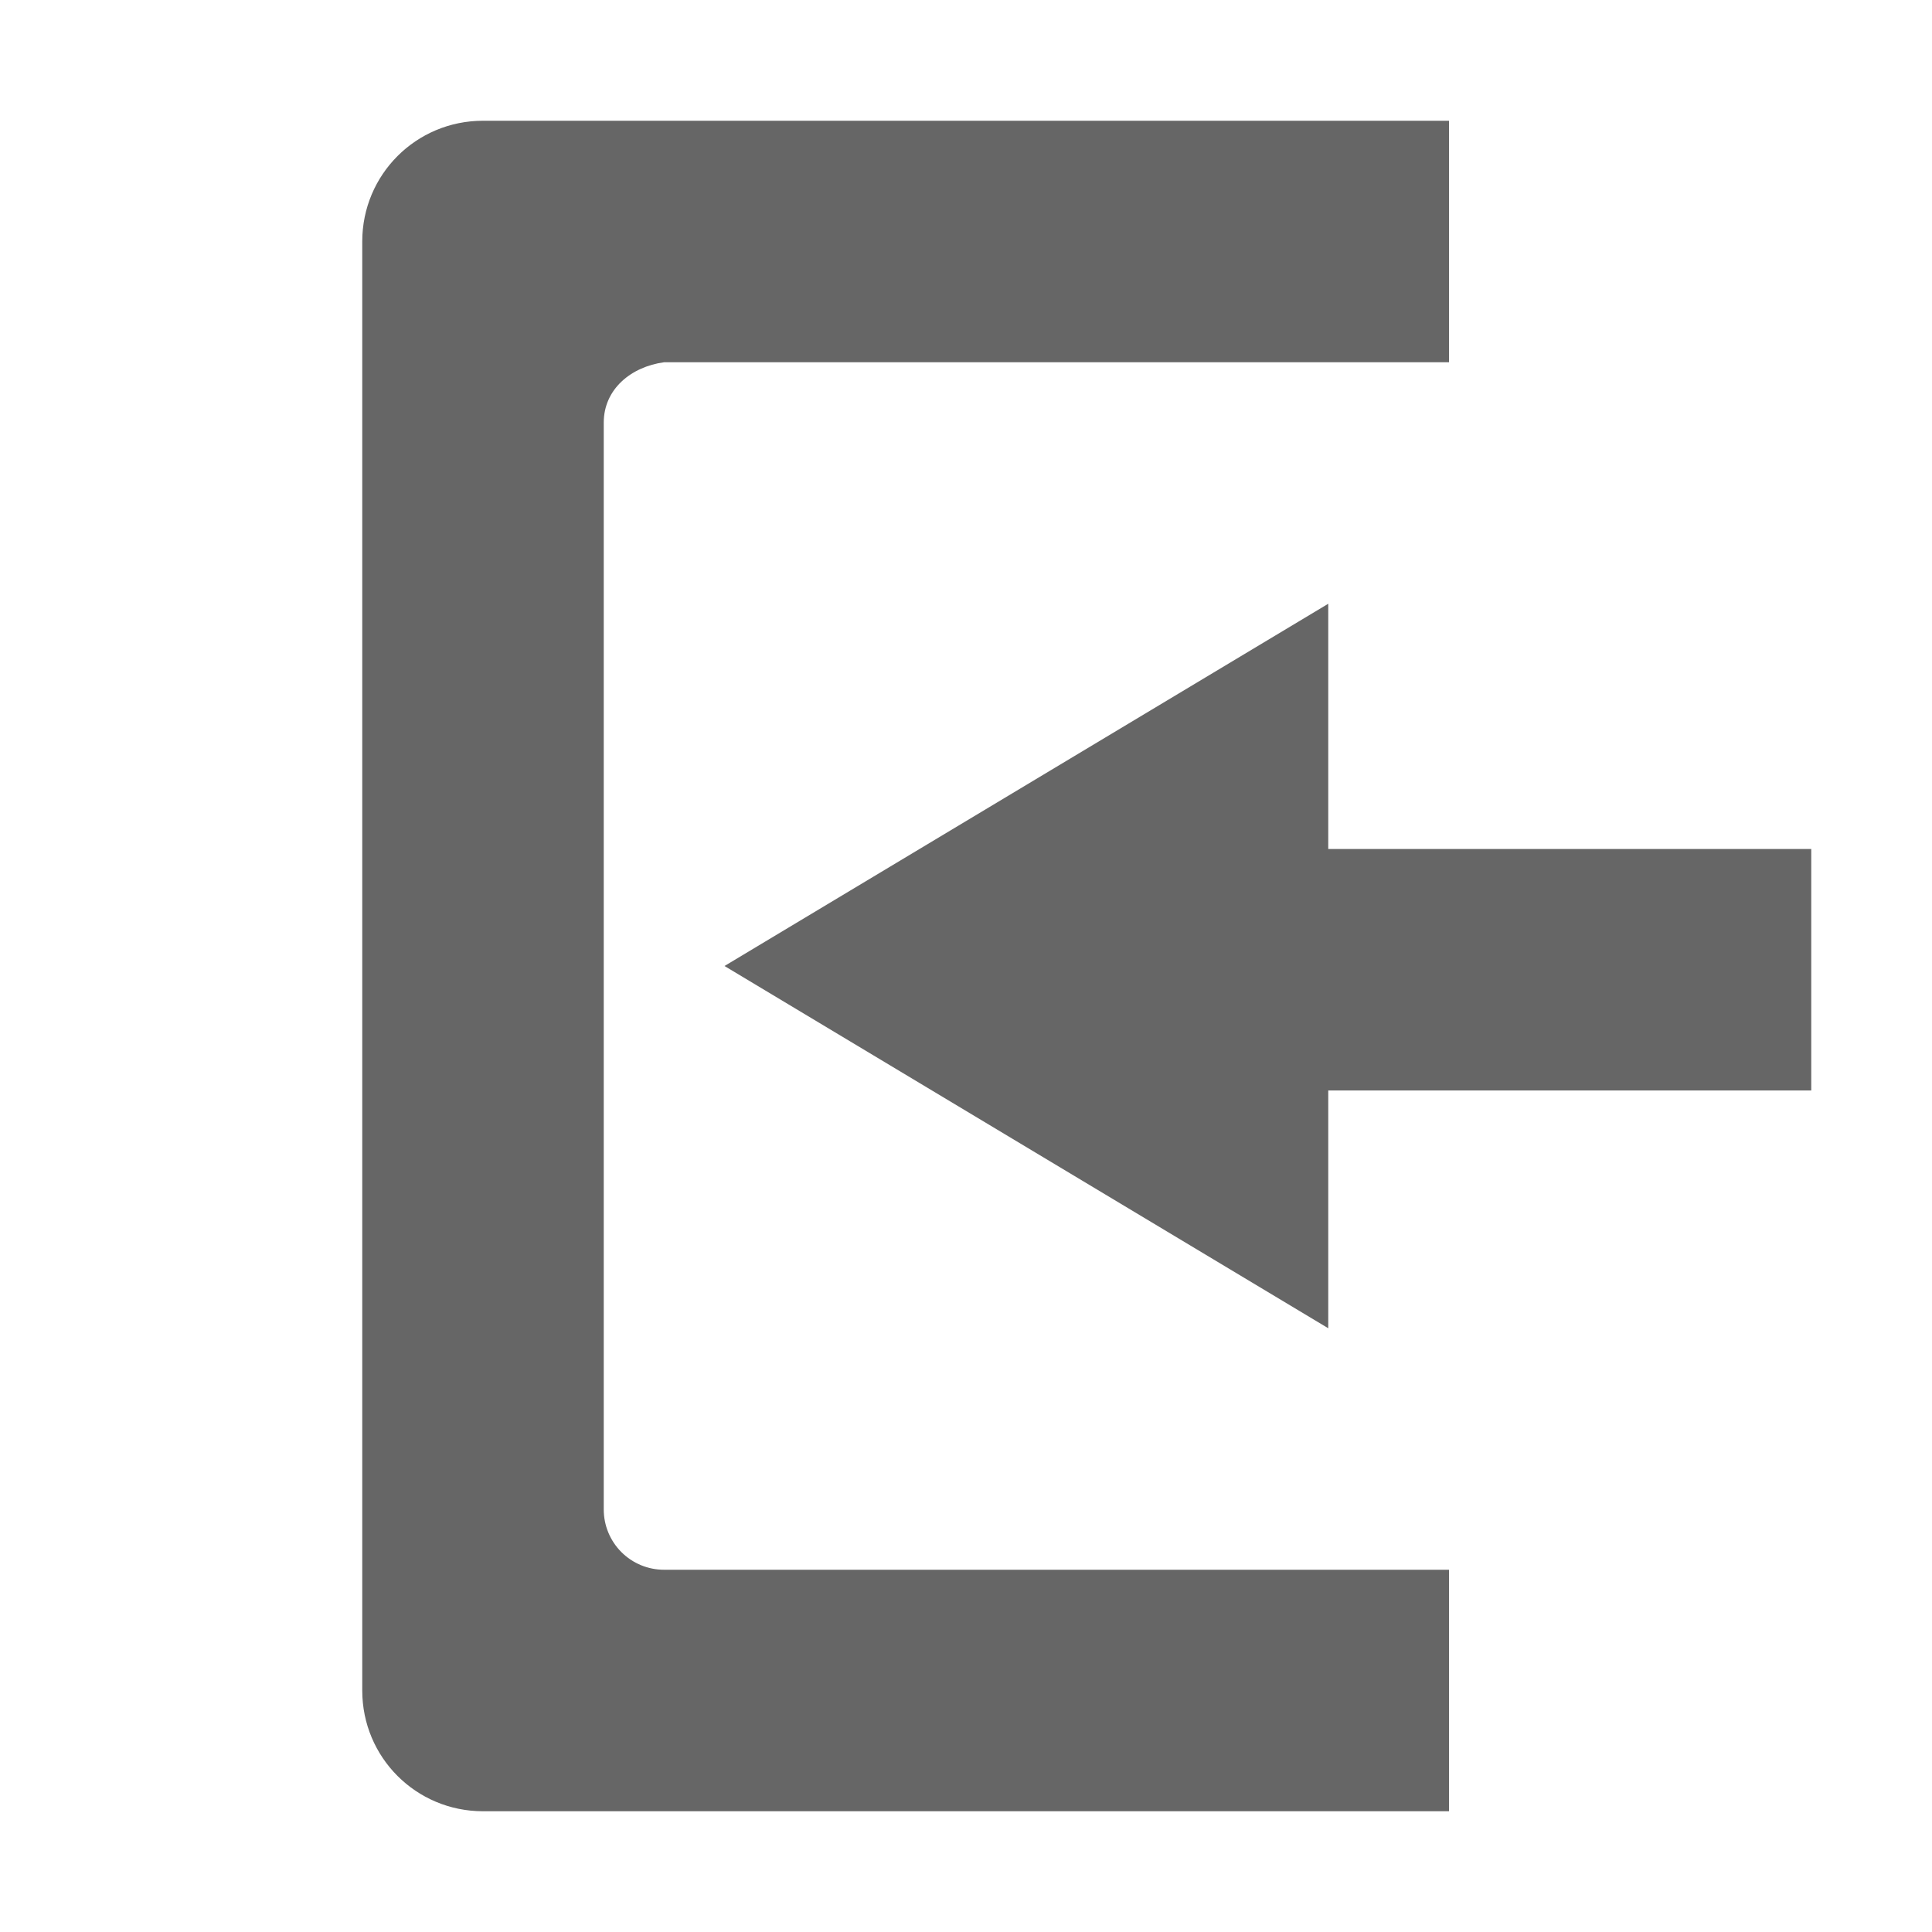
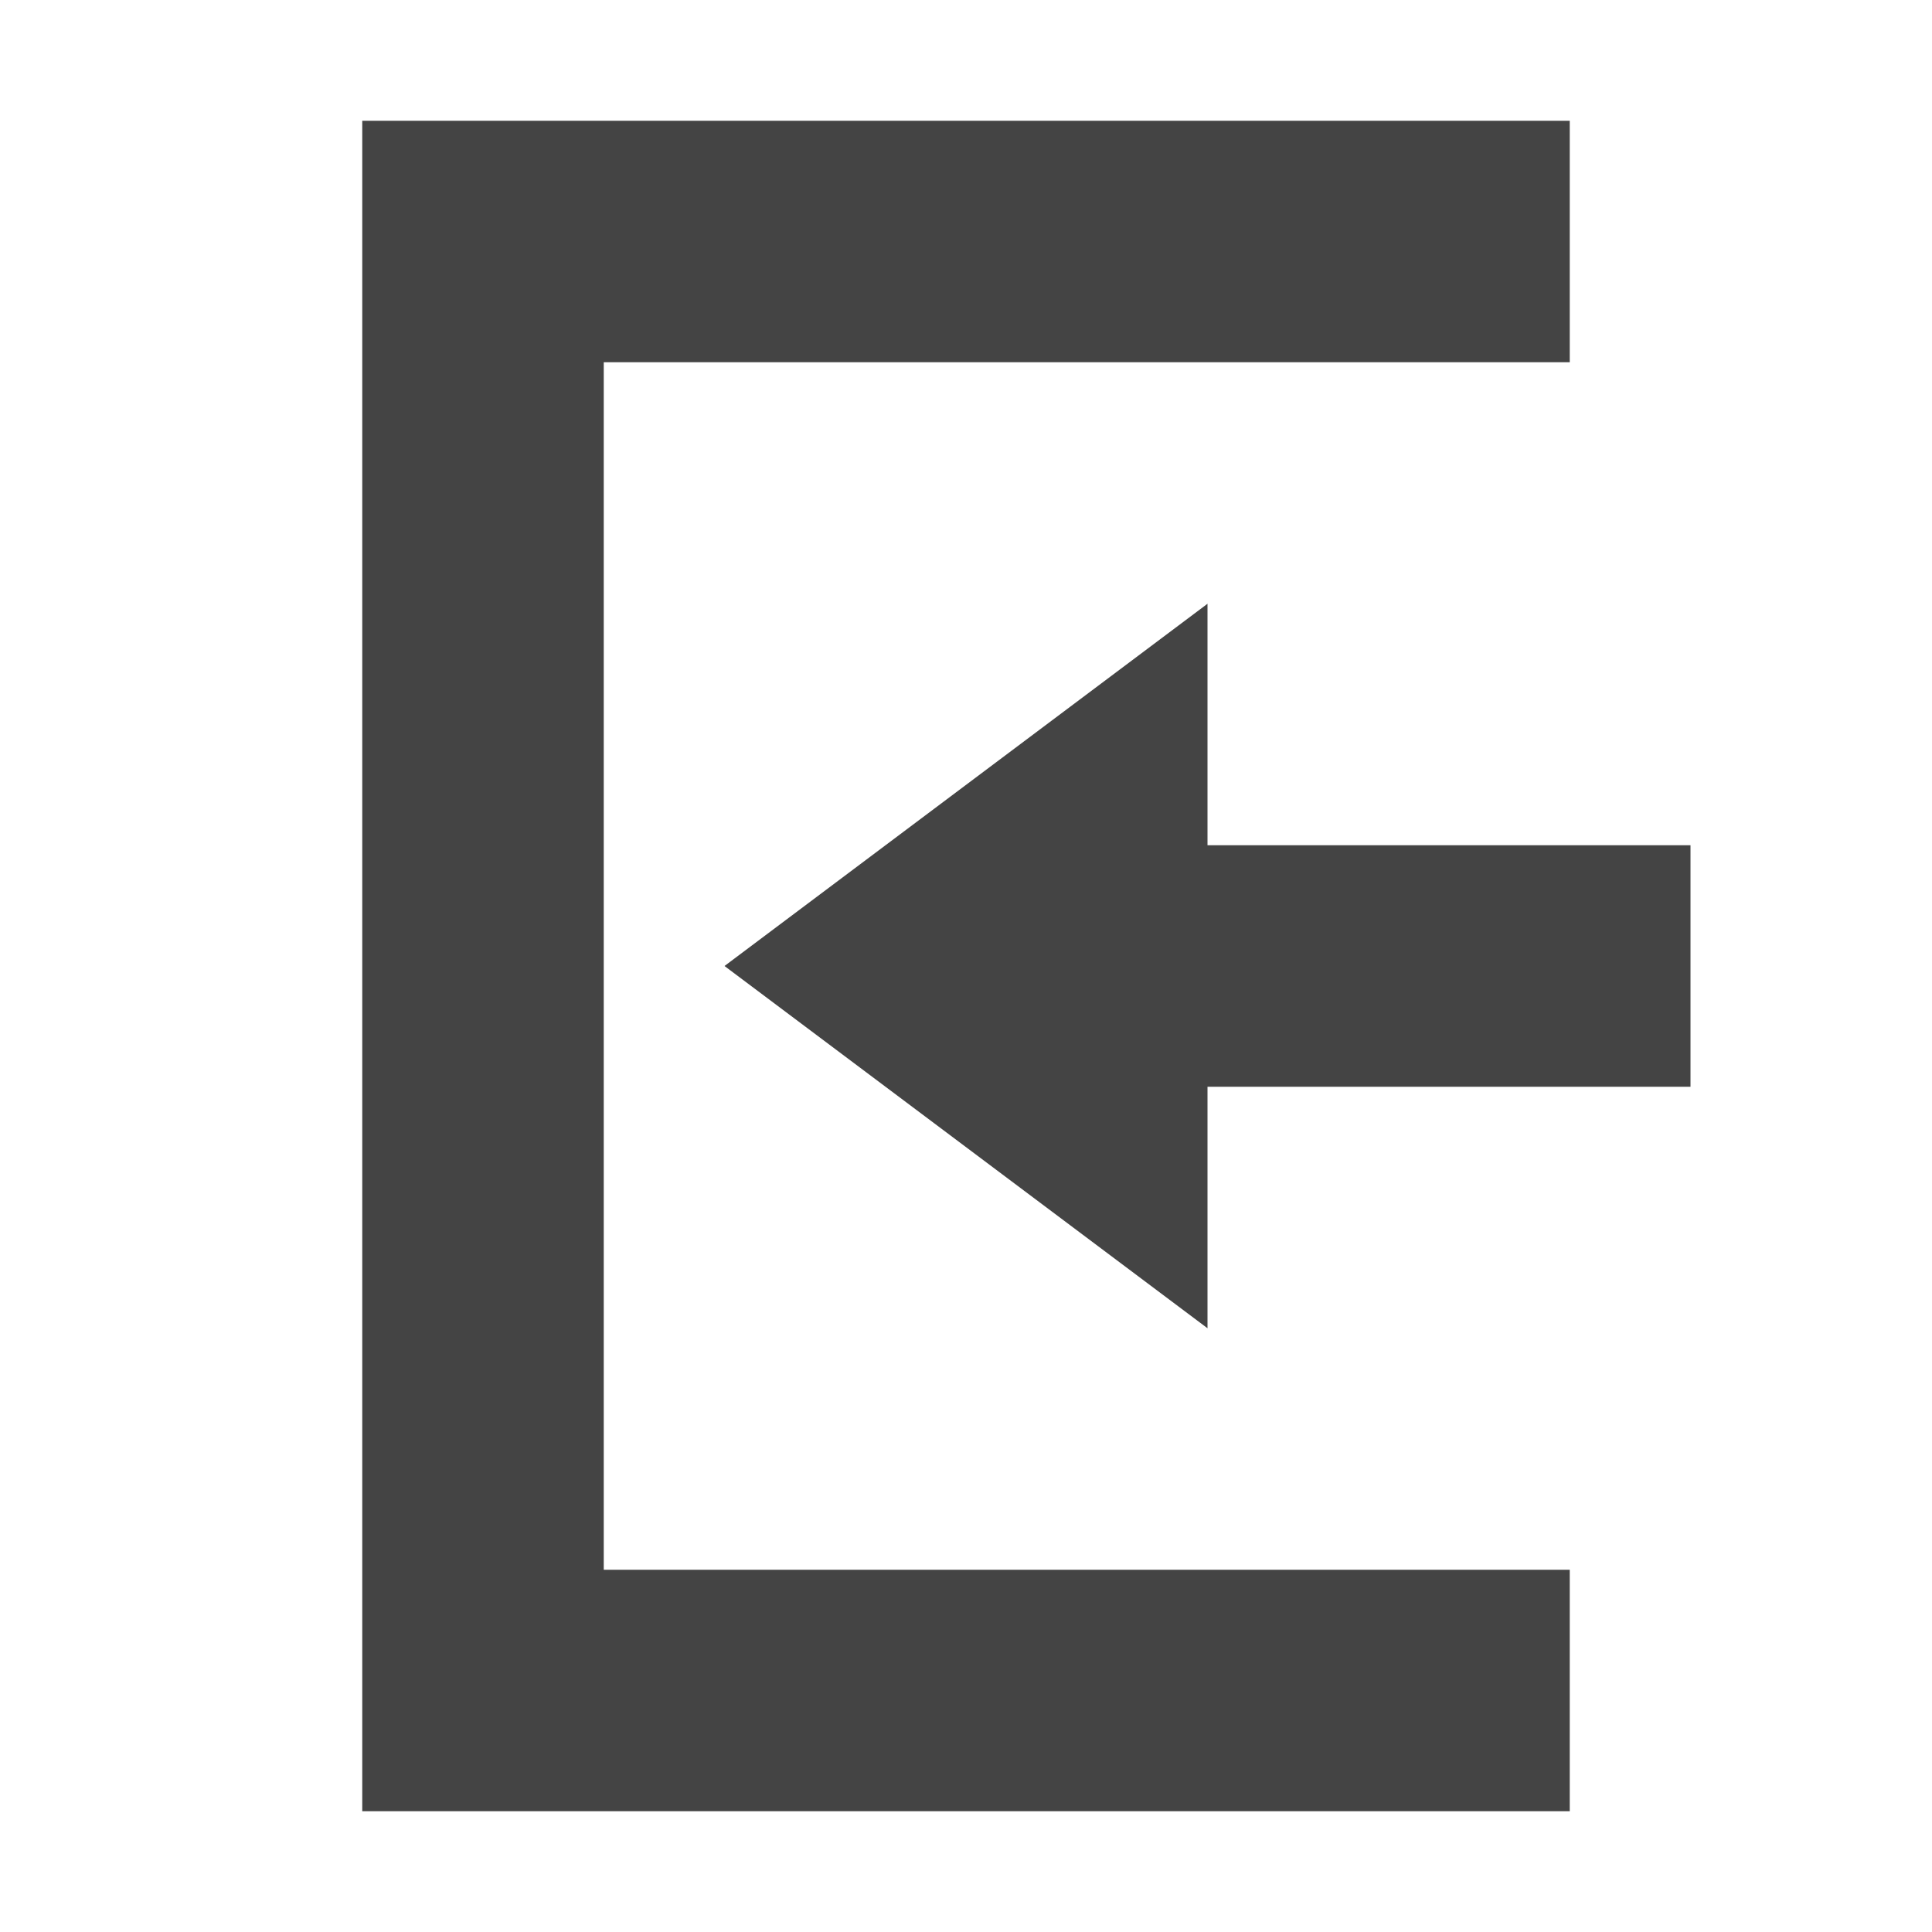
- <svg xmlns="http://www.w3.org/2000/svg" height="16" width="16" id="svg2" version="1.1">
-   <defs id="defs12" />
-   <g color="#bebebe" transform="translate(-953 -77)" id="g4">
-     <path d="M964 82l-5 3 5 3v-1.969h4v-2h-4z" fill="#666" overflow="visible" style="marker:none" id="path6" />
-     <path d="M957 78c-.554 0-1 .446-1 1v12c0 .554.446 1 1 1h8v-2h-6.5a.499.499 0 0 1-.5-.5v-9c0-.277.226-.463.5-.5h6.5v-2z" fill="#666" overflow="visible" style="marker:none" id="path8" />
-   </g>
+ <svg xmlns="http://www.w3.org/2000/svg" width="16" height="16" version="1.1">
+   <defs>
+     <style id="current-color-scheme" type="text/css">
+    .ColorScheme-Text { color:#444444; } .ColorScheme-Highlight { color:#4285f4; } .ColorScheme-NeutralText { color:#ff9800; } .ColorScheme-PositiveText { color:#4caf50; } .ColorScheme-NegativeText { color:#f44336; }
+   </style>
+   </defs>
+   <path style="fill:currentColor" class="ColorScheme-Text" d="M 13,1 H 3 V 15 H 13 V 13 H 5 V 3 H 13 Z M 10,5 6,8 10,11 V 9 H 14 V 7 H 10 Z" />
</svg>
